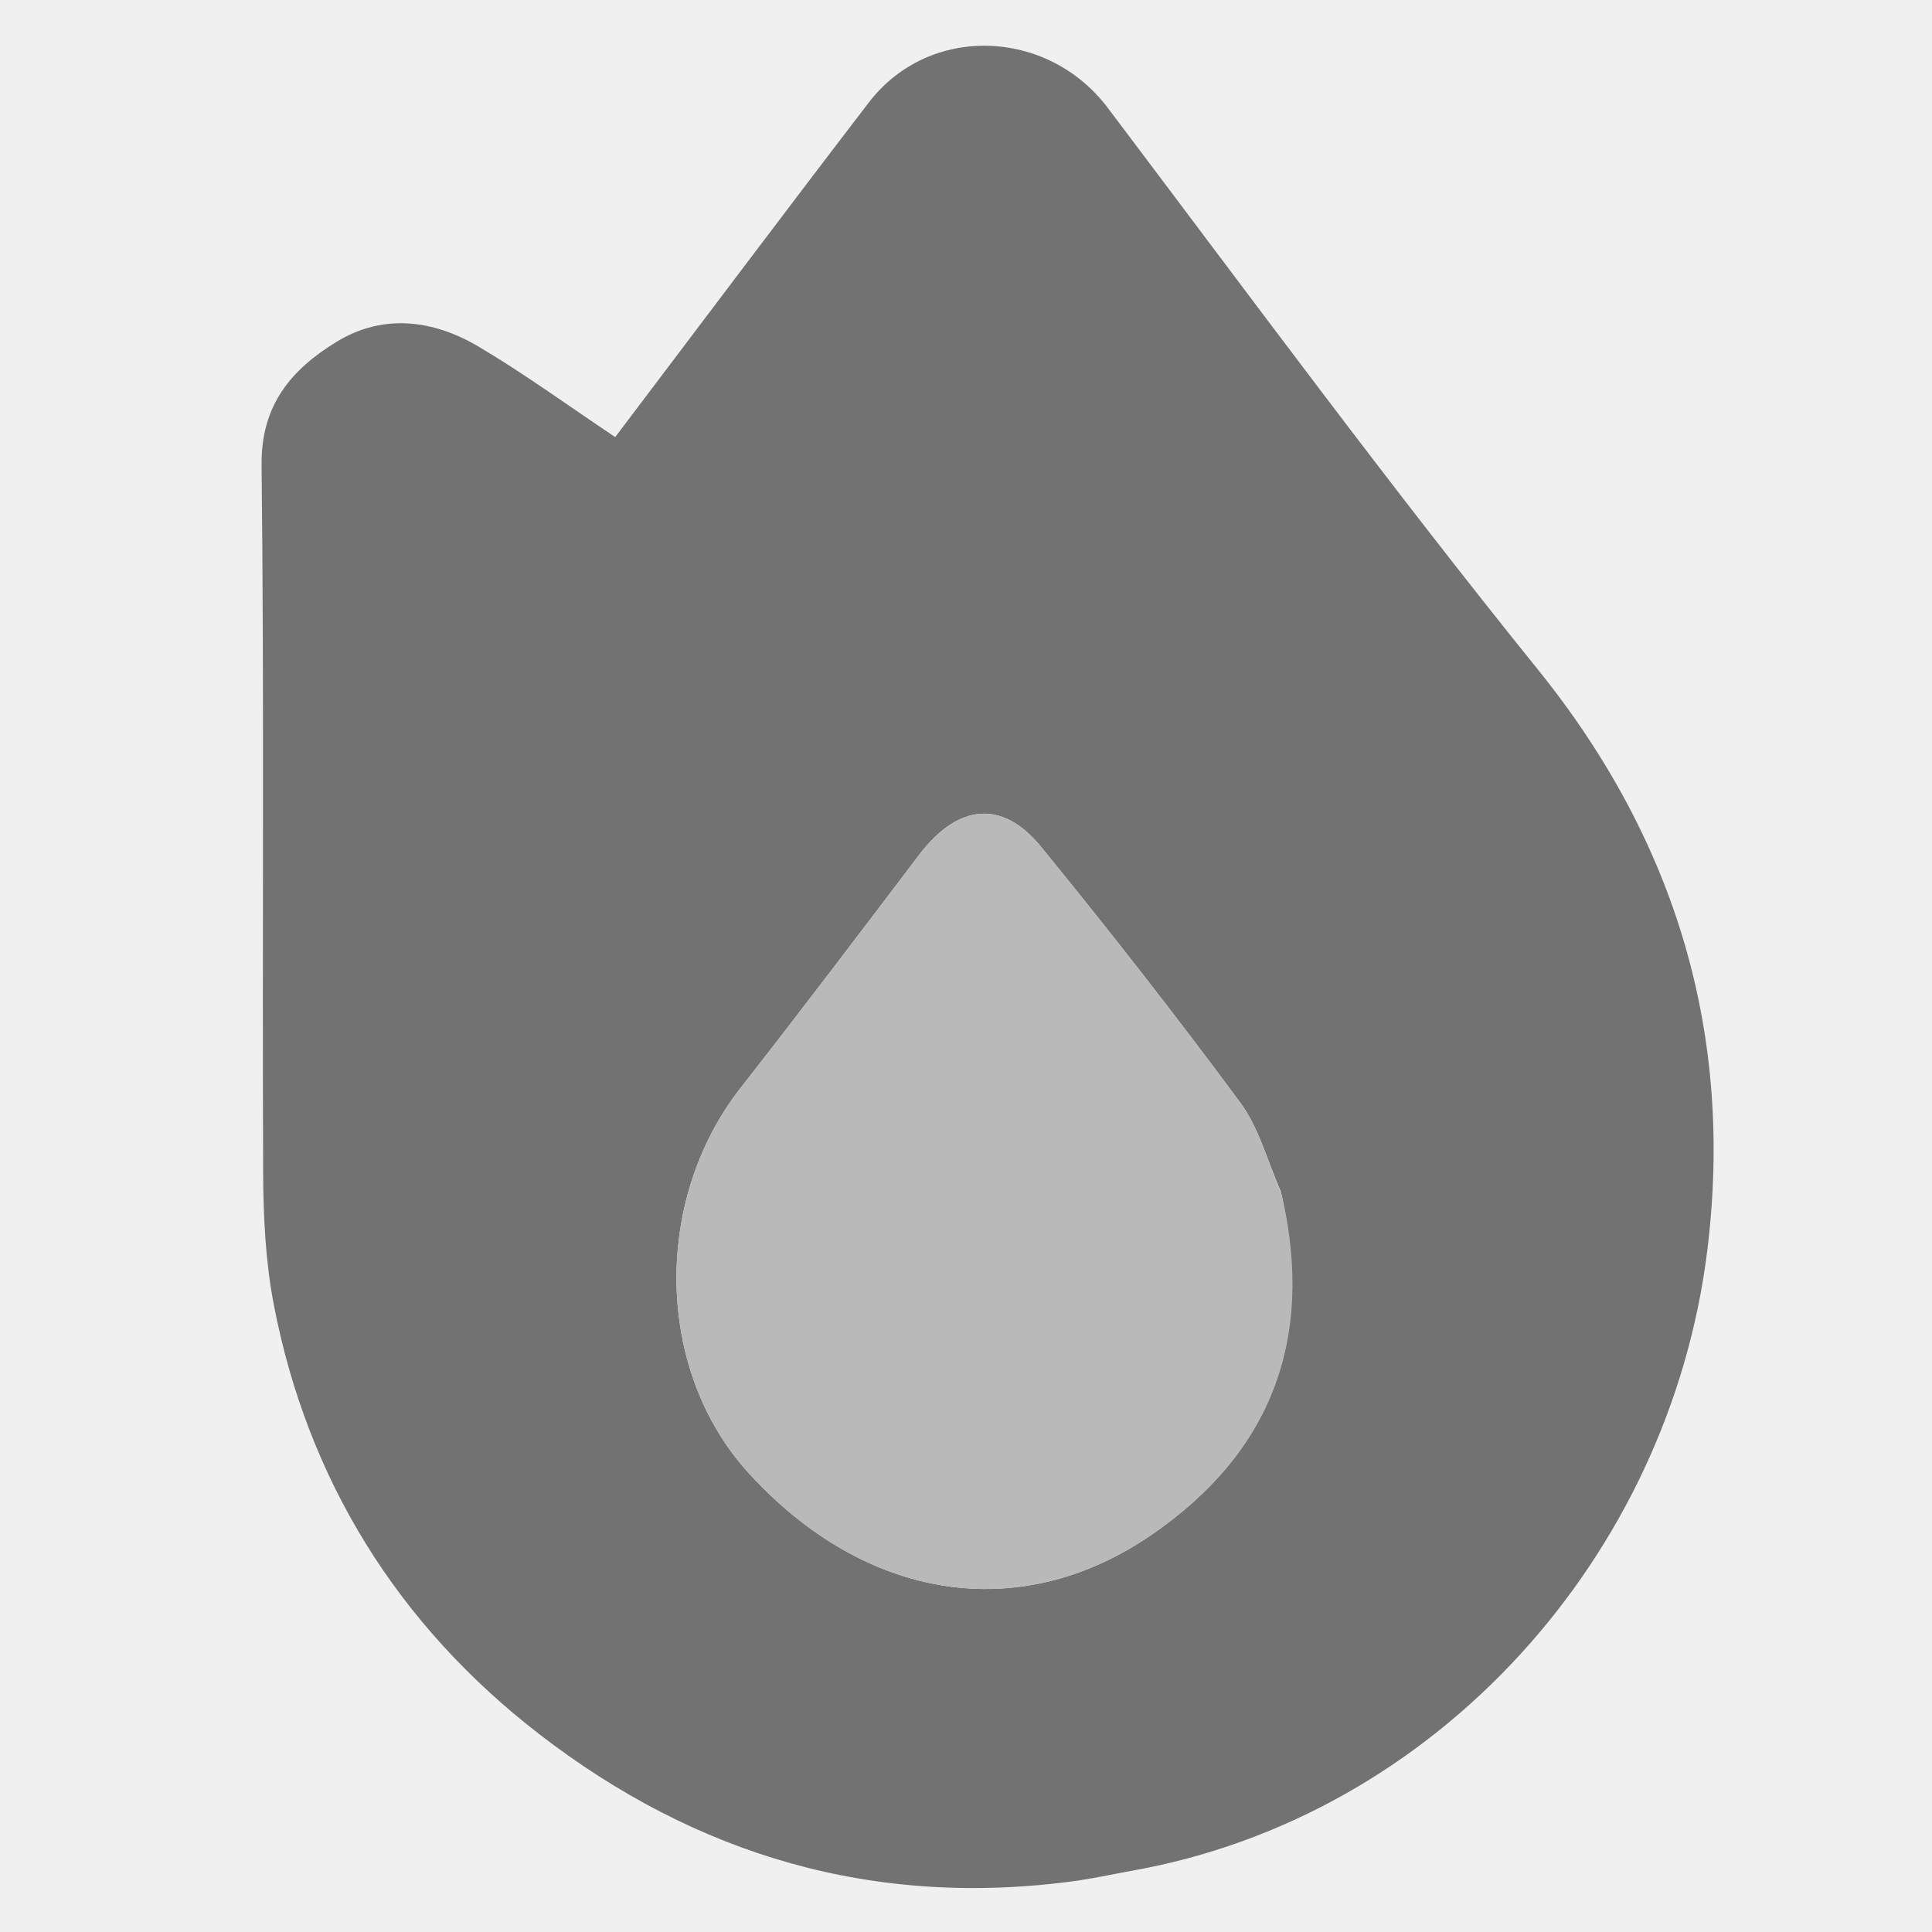
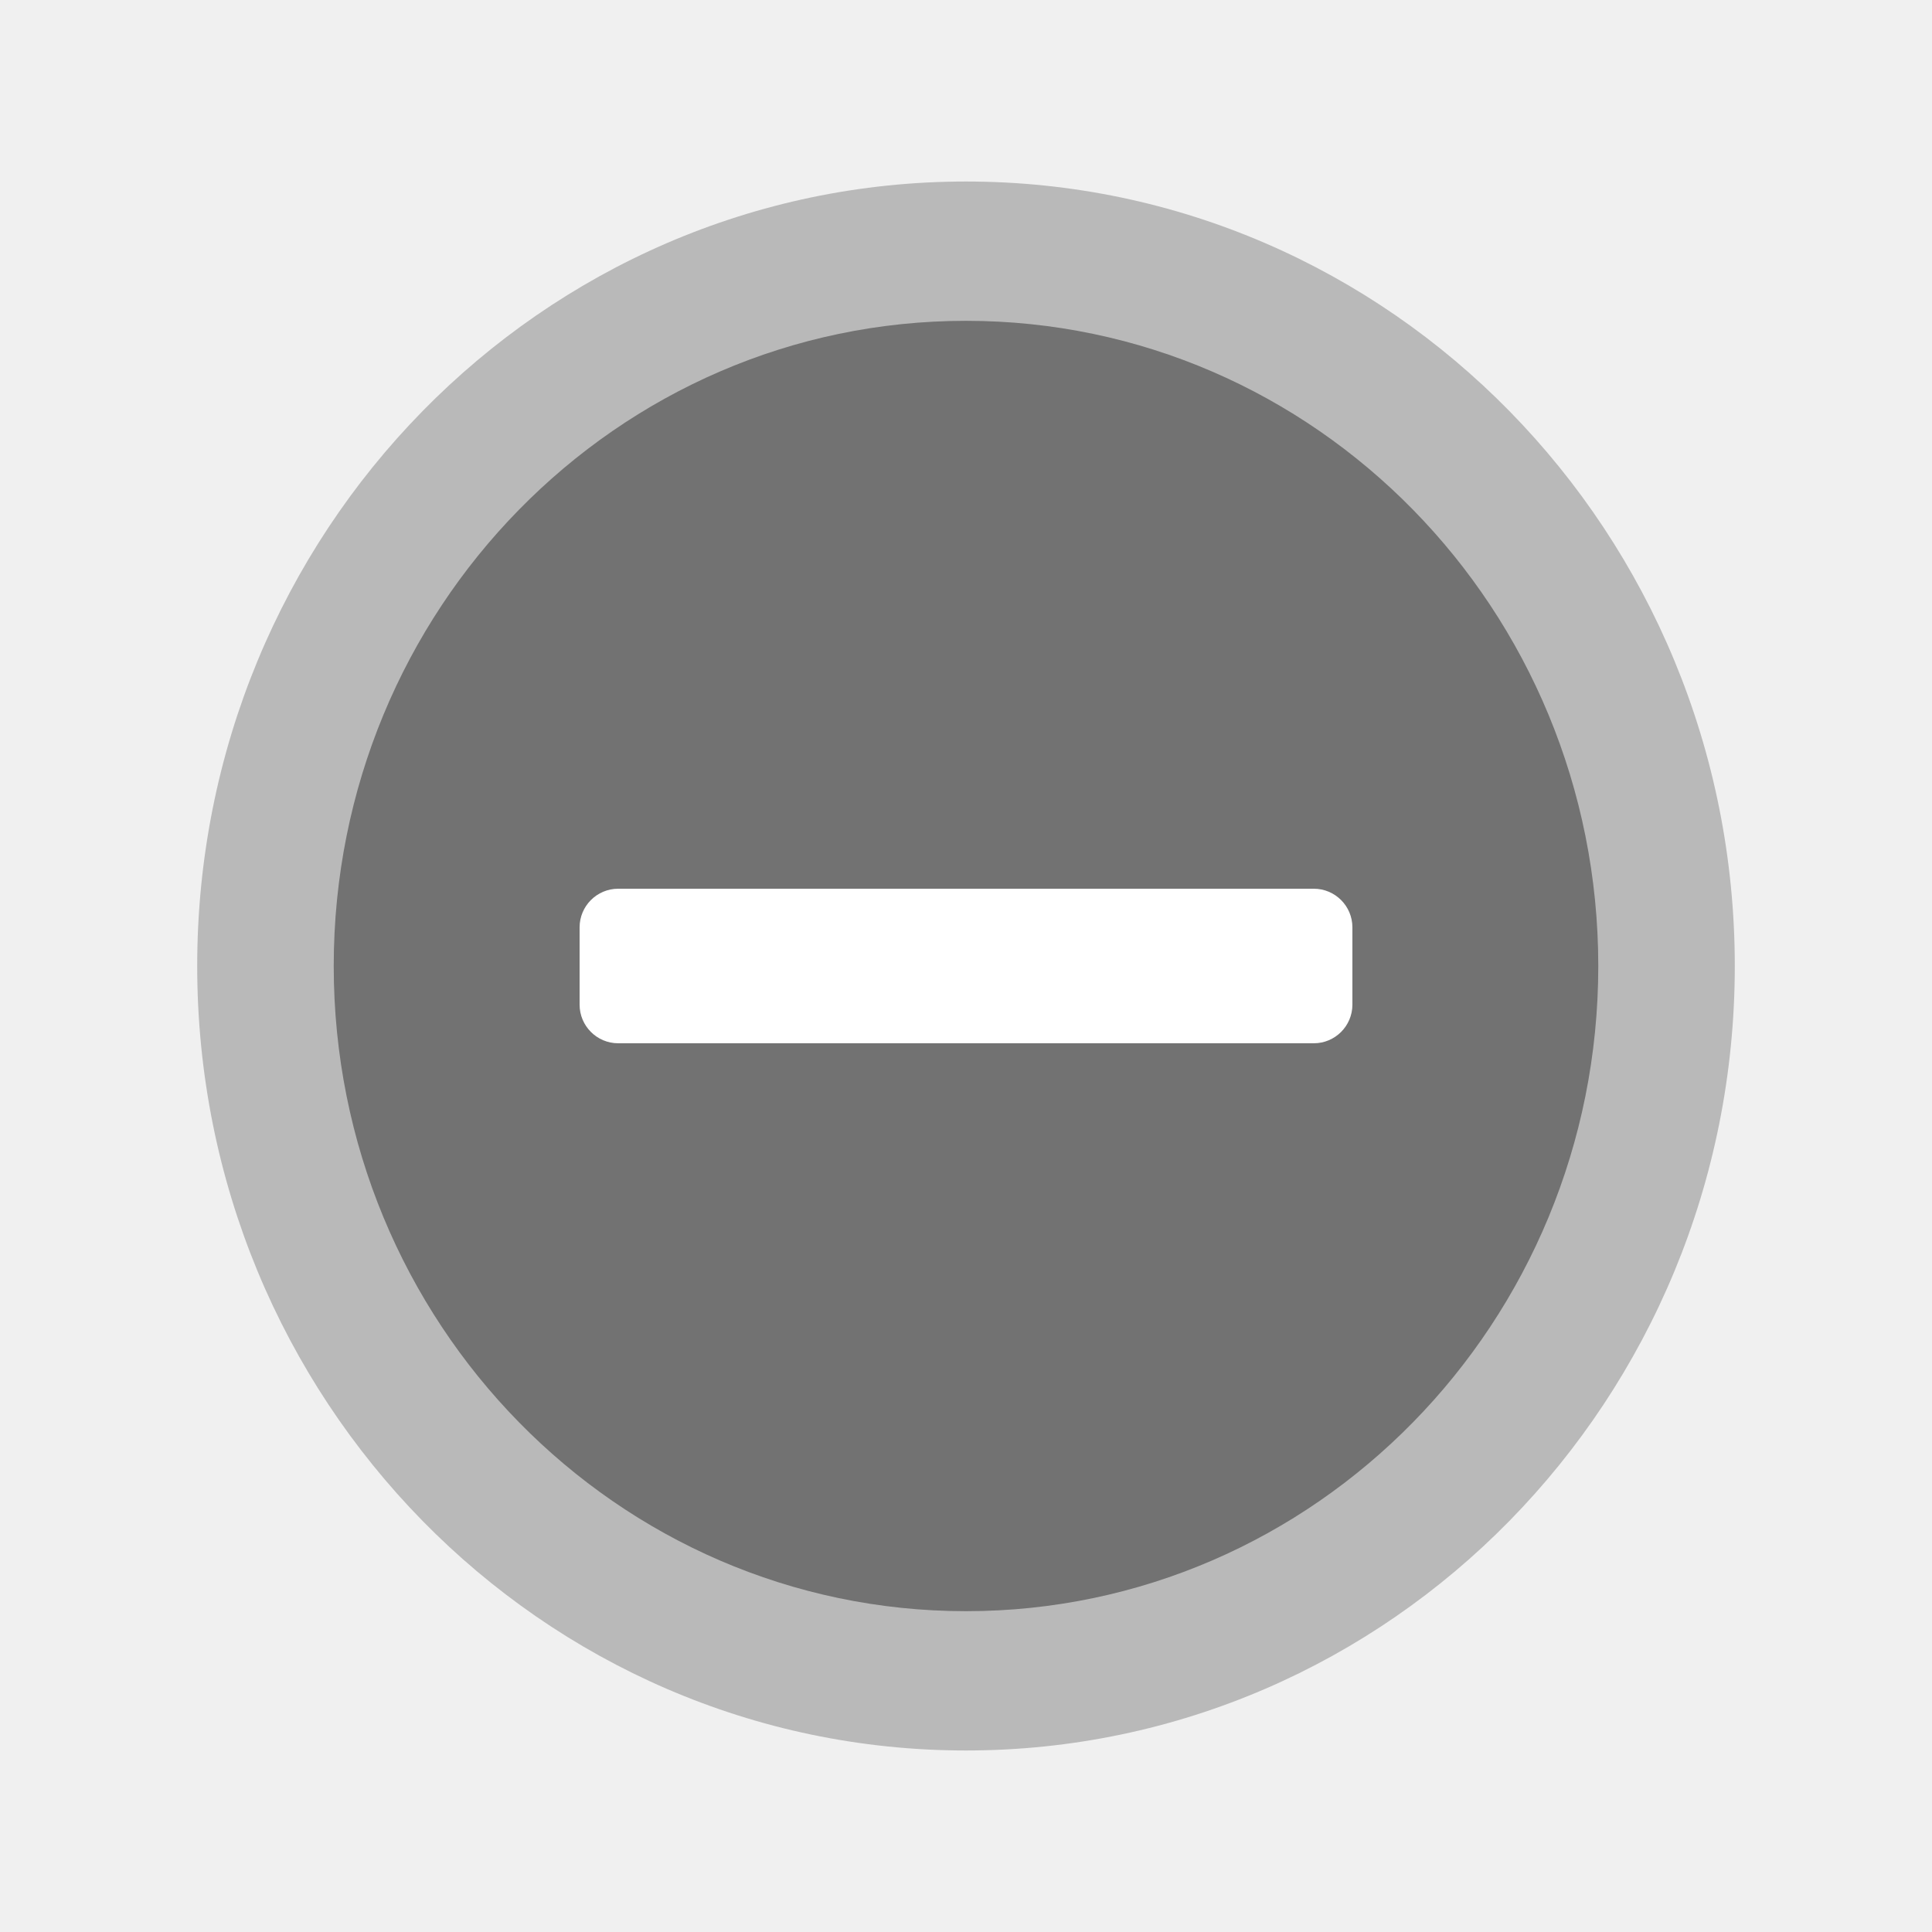
<svg xmlns="http://www.w3.org/2000/svg" width="100%" height="100%" viewBox="0 0 100 100" version="1.1" xml:space="preserve" style="fill-rule:evenodd;clip-rule:evenodd;stroke-linejoin:round;stroke-miterlimit:2;">
-   <g transform="matrix(0.534645,0,0,0.534645,-25.43285,-26.70032)">
-     <path d="M151.96,232C132.214,234.772 114.904,229.503 99.782,217.831C86.163,207.319 77.341,193.293 74.066,176.193C73.269,172.029 73.063,167.702 73.045,163.448C72.95,140.624 73.156,117.796 72.893,94.974C72.826,89.105 75.822,85.687 80.14,83.039C84.657,80.27 89.51,80.894 93.902,83.496C98.358,86.136 102.562,89.204 107.129,92.255C115.386,81.349 123.475,70.563 131.679,59.865C137.533,52.232 149.001,52.681 154.808,60.374C168.562,78.597 182.115,96.991 196.449,114.752C209.898,131.416 215.44,150.22 212.847,171.058C209.178,200.54 186.726,225.789 157.179,231.045C155.584,231.329 154.001,231.68 151.96,232M171.556,165.26C170.277,162.376 169.464,159.148 167.633,156.672C161.413,148.259 154.96,140.008 148.341,131.903C144.572,127.288 140.274,127.791 136.551,132.699C130.827,140.243 125.114,147.797 119.274,155.251C110.711,166.181 111.015,182.679 120.078,192.583C131.329,204.877 146.247,207.306 159.023,198.546C170.497,190.68 174.891,179.776 171.556,165.26Z" style="fill:rgb(114,114,114);fill-rule:nonzero;" />
+   <g transform="matrix(1.624189,0,0,1.624189,-30.39736,-23.08851)">
+     <ellipse cx="49.5" cy="45" rx="24.5" ry="25" style="fill:rgb(185,185,185);" />
  </g>
-   <g transform="matrix(0.534645,0,0,0.534645,-25.43285,-26.70032)">
-     <path d="M171.67,165.657C174.891,179.776 170.497,190.68 159.023,198.546C146.247,207.306 131.329,204.877 120.078,192.583C111.015,182.679 110.711,166.181 119.274,155.251C125.114,147.797 130.827,140.243 136.551,132.699C140.274,127.791 144.572,127.288 148.341,131.903C154.96,140.008 161.413,148.259 167.633,156.672C169.464,159.148 170.277,162.376 171.67,165.657Z" style="fill:rgb(185,185,185);fill-rule:nonzero;" />
+   <g transform="matrix(1.204189,0,0,1.204189,-13.52736,-0.188505)">
+     <g transform="matrix(1.109276,0,0,1.109276,-2.153835,-8.239136)">
+       <ellipse cx="49.5" cy="45" rx="24.5" ry="25" style="fill:rgb(114,114,114);" />
+     </g>
+     <g transform="matrix(0.830434,0,0,0.830434,7.08141,1.81741)">
+       <path d="M75,46L75,50C75,51.104 74.104,52 73,52L37,52C35.896,52 35,51.104 35,50L35,46C35,44.896 35.896,44 37,44L73,44C74.104,44 75,44.896 75,46Z" style="fill:white;" />
+     </g>
  </g>
</svg>
